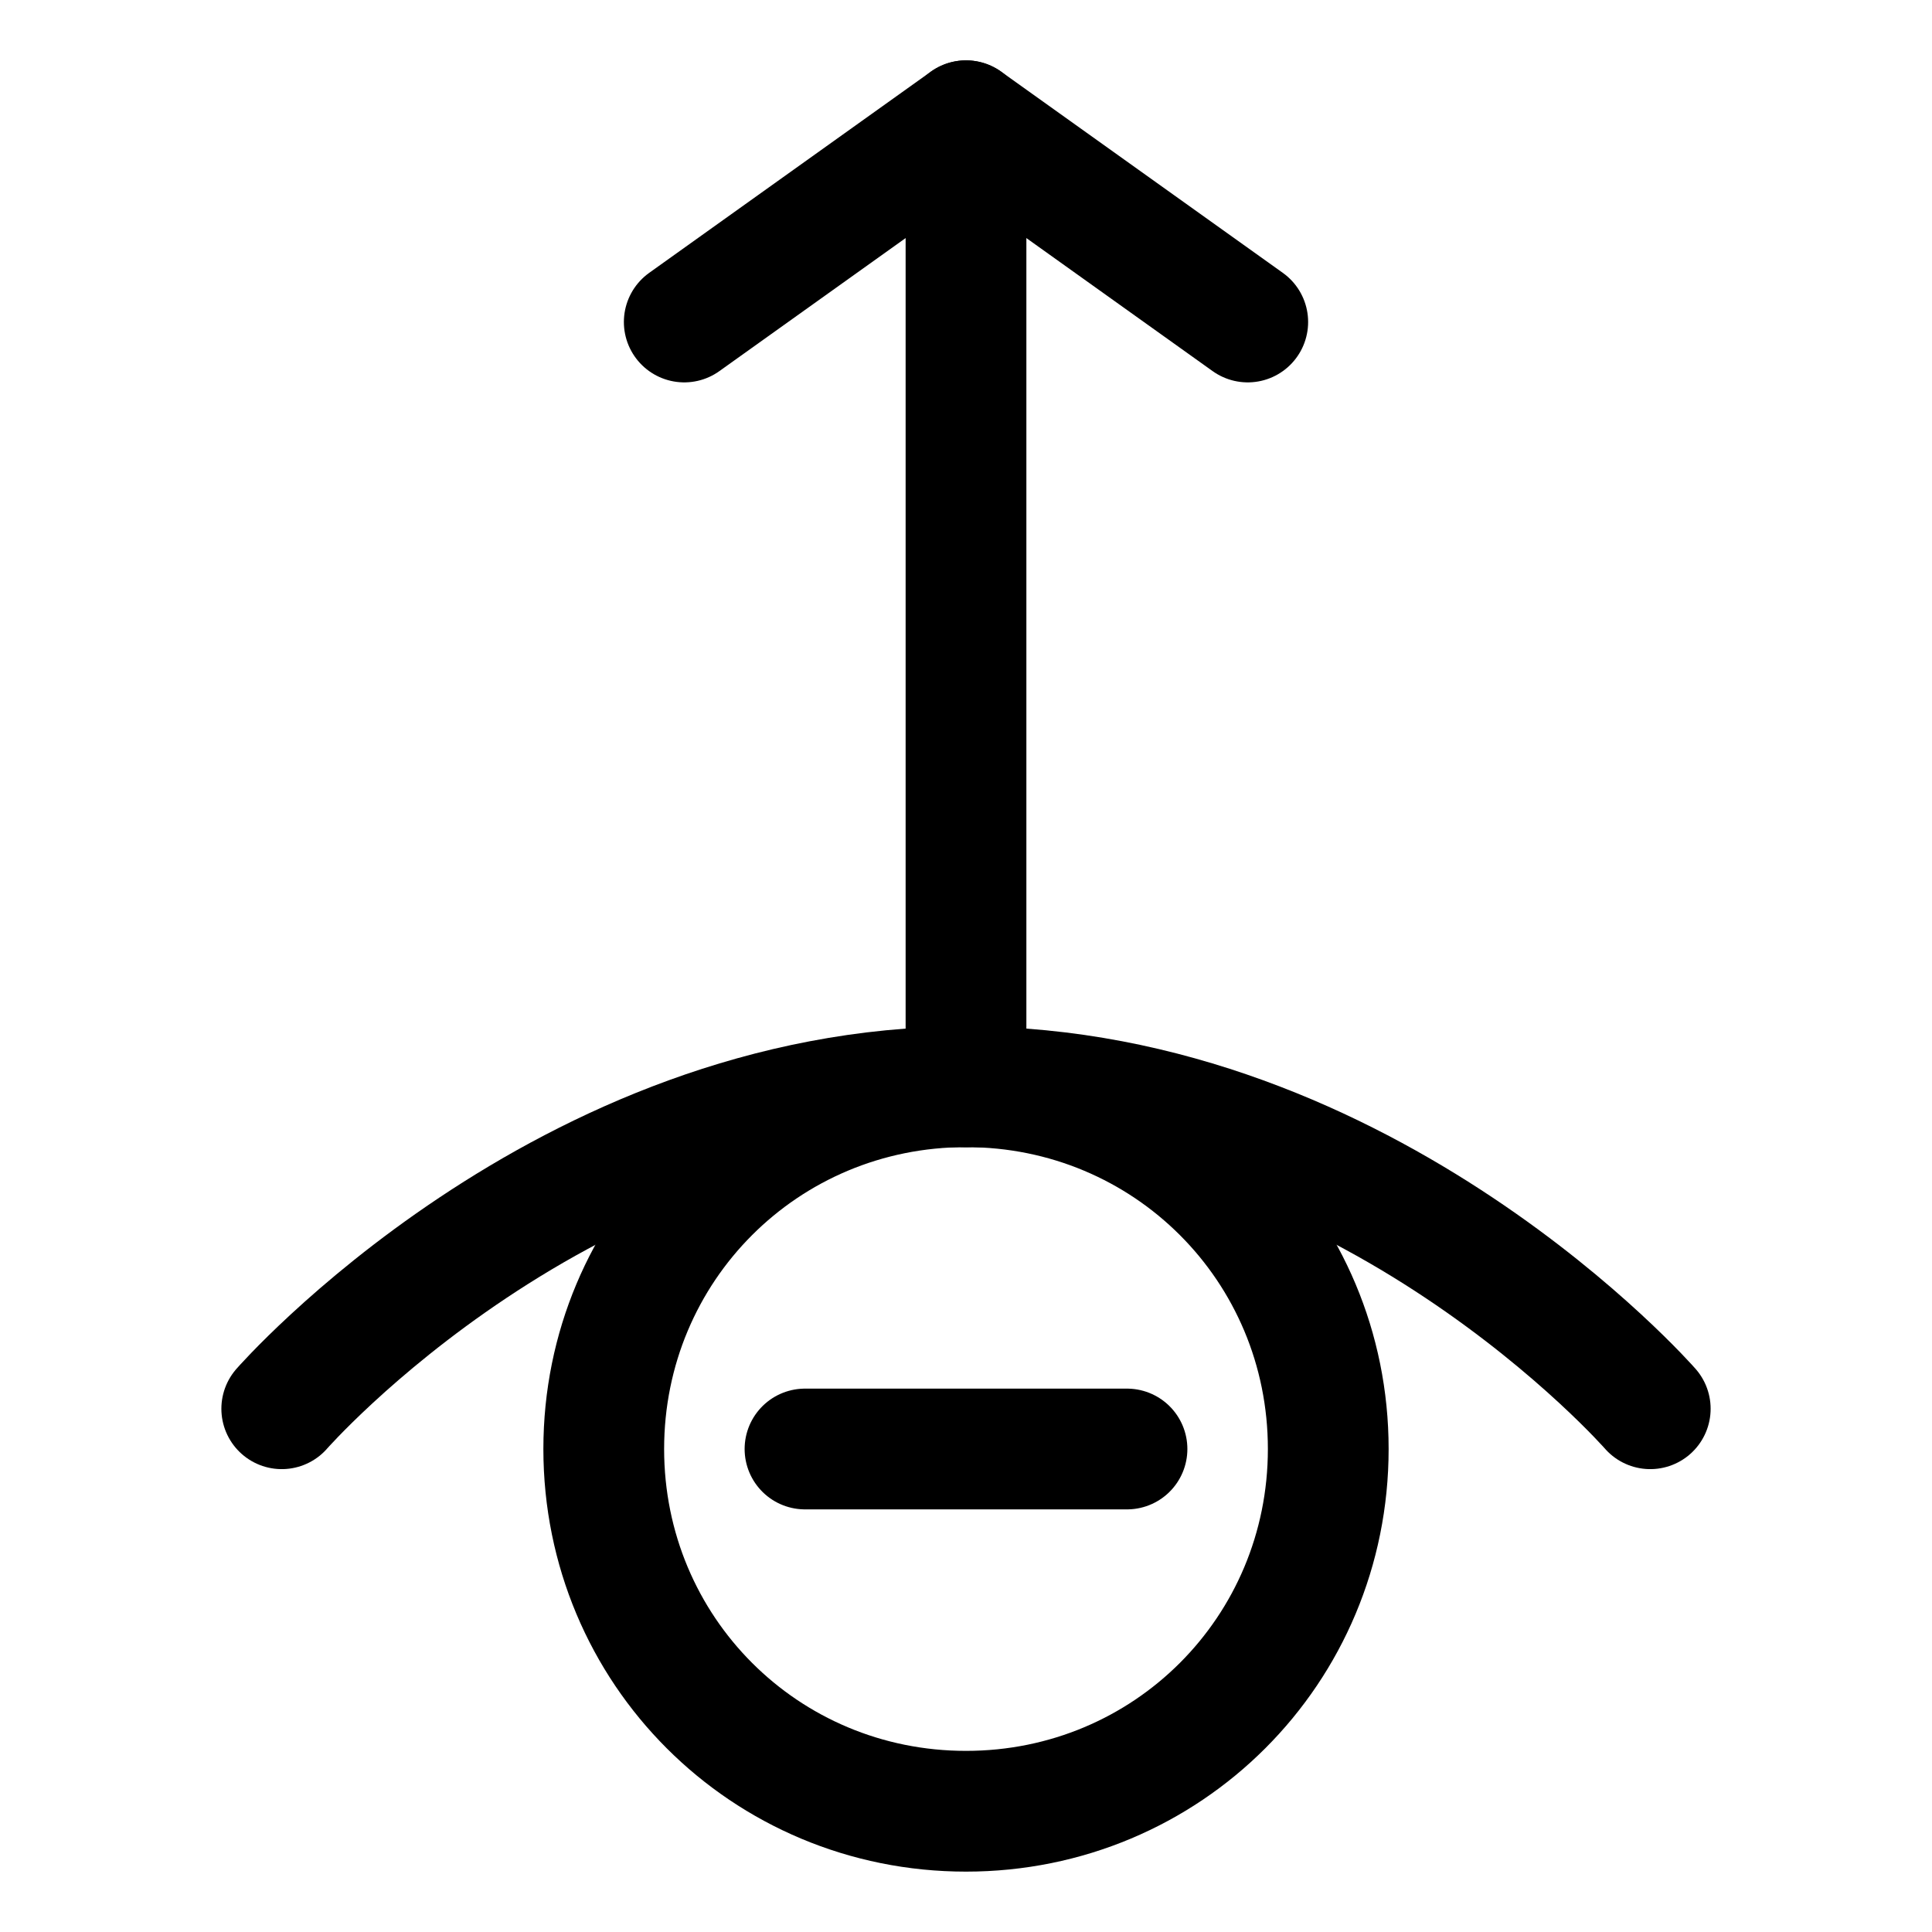
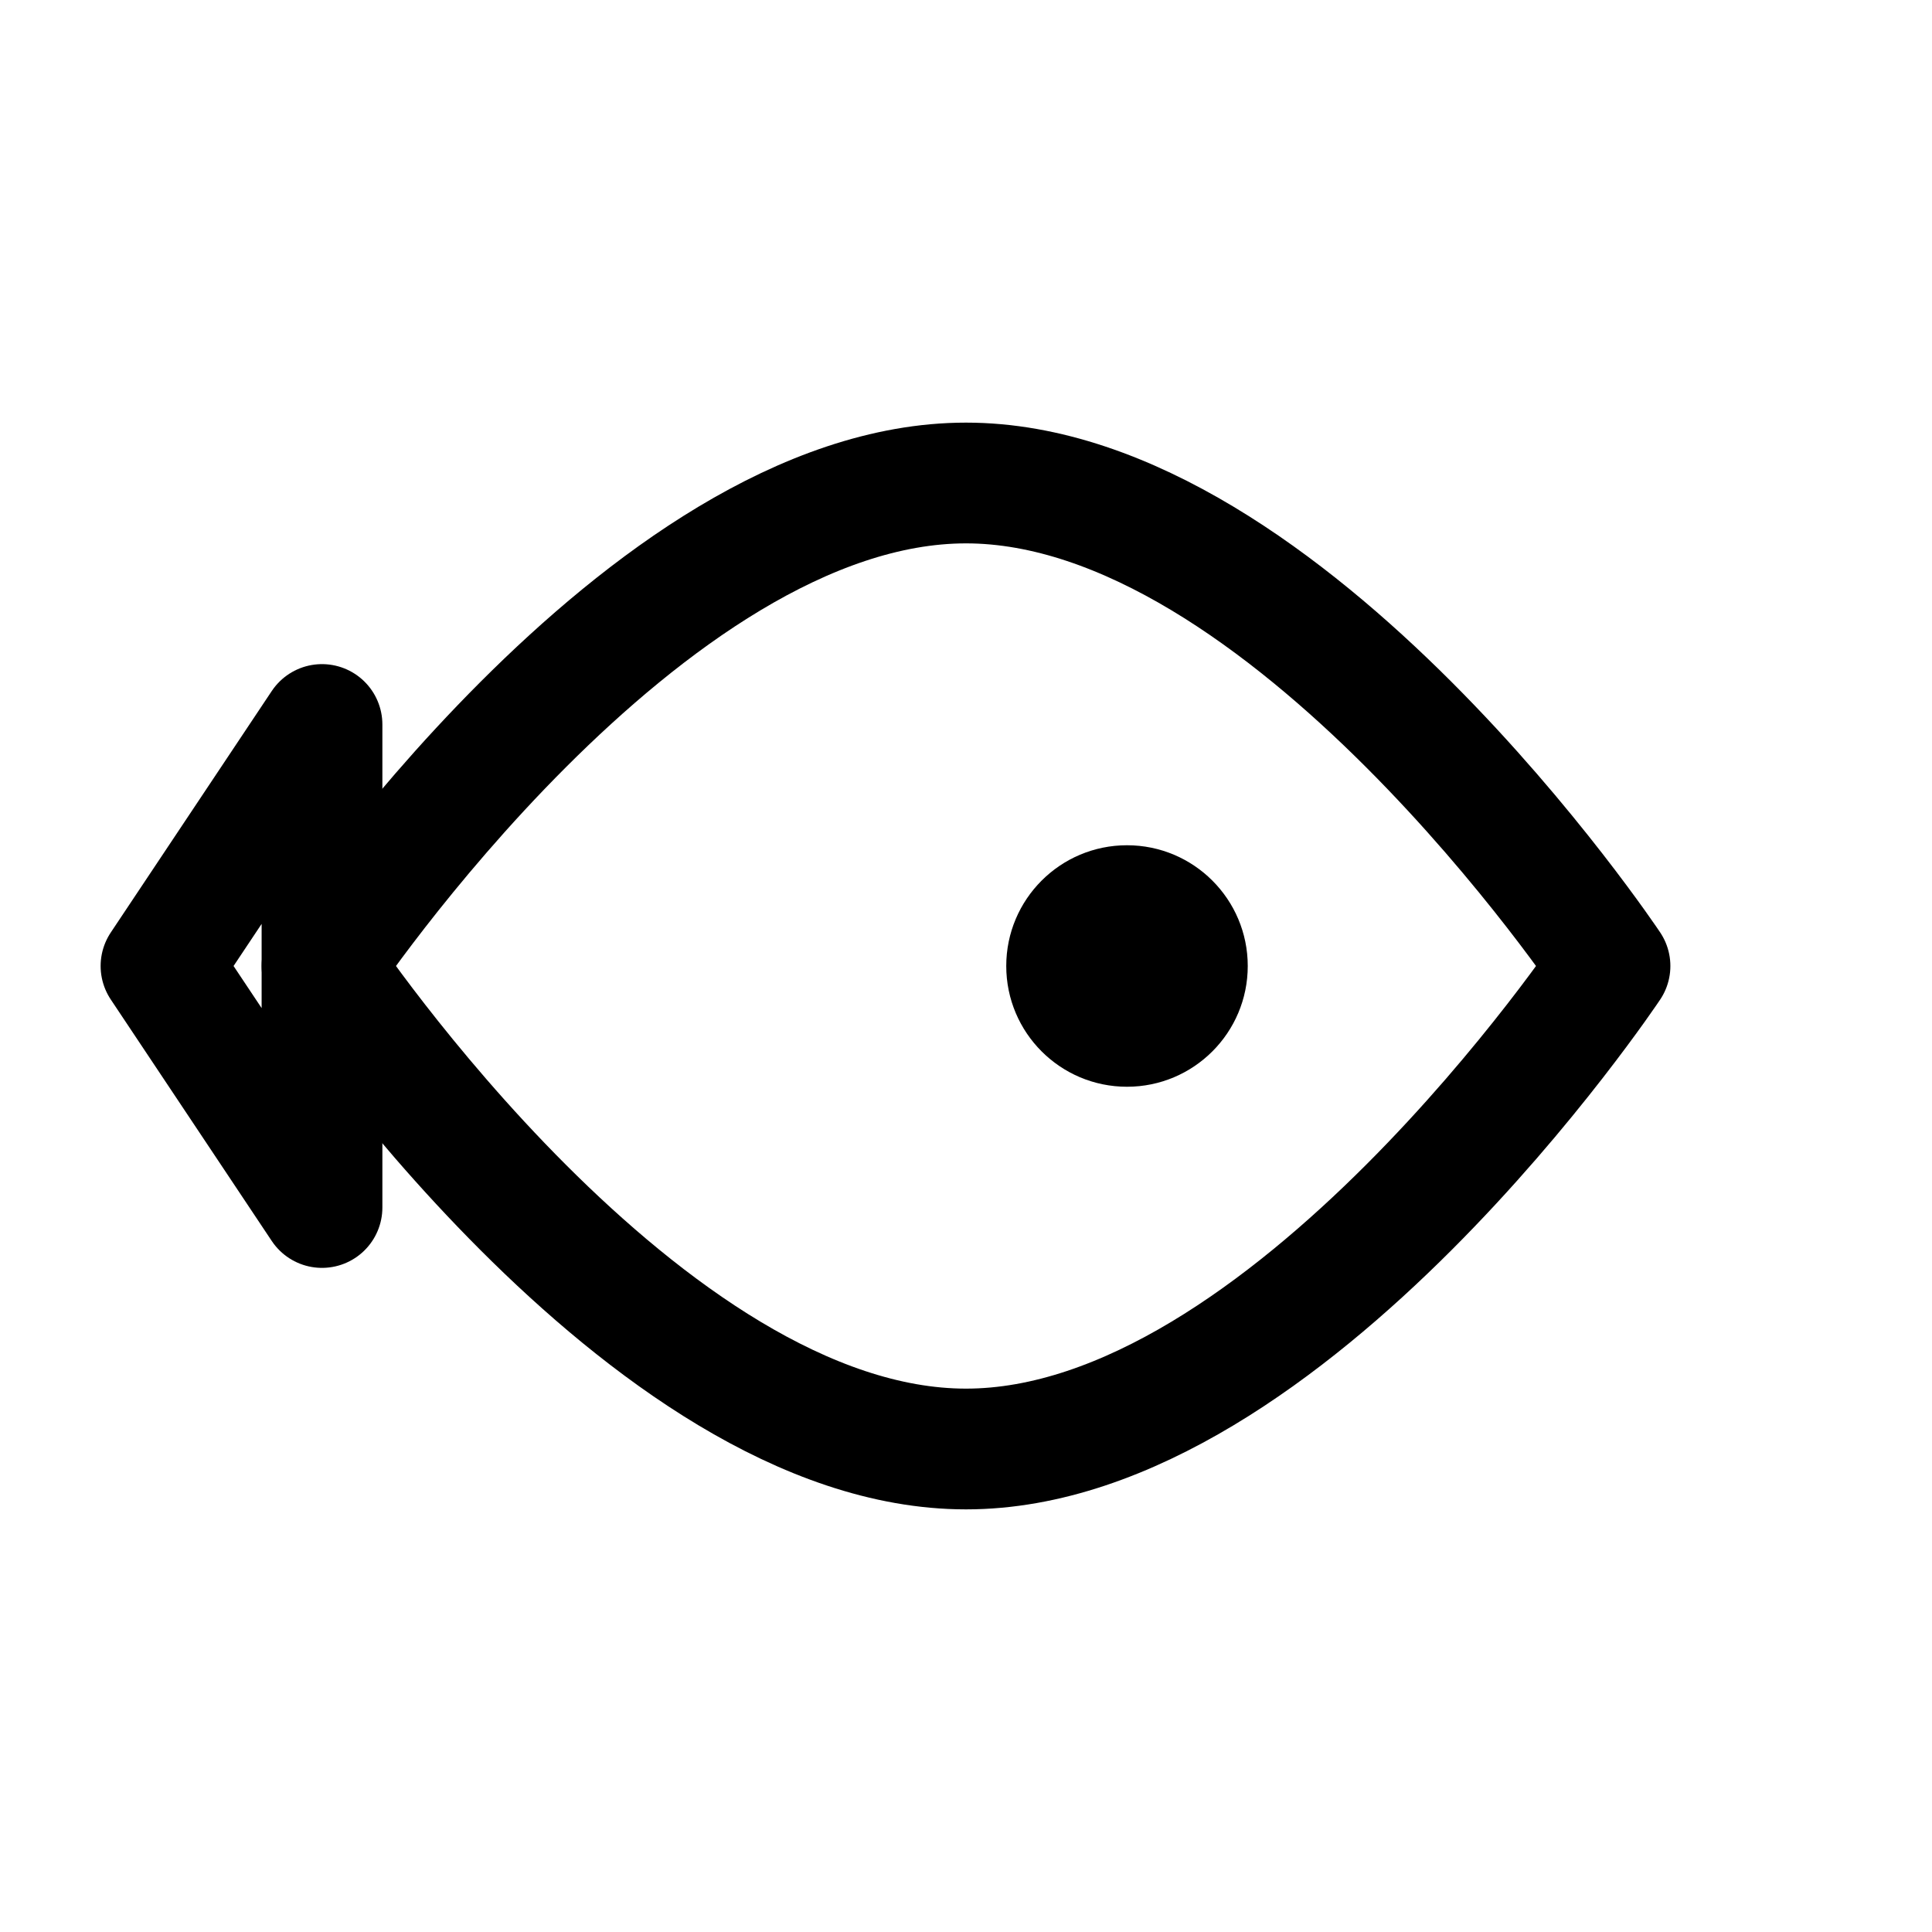
<svg xmlns="http://www.w3.org/2000/svg" width="24" height="24" viewBox="0 0 24 24" fill="none">
-   <path d="M3.5 17.5C3.5 17.5 7 13.5 12 13.5C17 13.5 20.5 17.5 20.5 17.5" stroke="currentColor" stroke-width="1.5" stroke-linecap="round" stroke-linejoin="round" />
-   <path d="M12 13.5C14.5 13.5 16.5 15.5 16.5 18C16.5 20.5 14.5 22.5 12 22.5C9.5 22.5 7.5 20.5 7.5 18C7.5 15.5 9.5 13.5 12 13.5Z" stroke="currentColor" stroke-width="1.5" />
-   <path d="M12 13.5V1.5" stroke="currentColor" stroke-width="1.5" stroke-linecap="round" />
-   <path d="M8.5 4L12 1.5L15.5 4" stroke="currentColor" stroke-width="1.5" stroke-linecap="round" stroke-linejoin="round" />
-   <path d="M10 18H14" stroke="currentColor" stroke-width="1.5" stroke-linecap="round" />
+   <path d="M4 12C4 12 8 6 12 6C16 6 20 12 20 12C20 12 16 18 12 18C8 18 4 12 4 12Z" stroke="currentColor" stroke-width="1.5" stroke-linecap="round" stroke-linejoin="round" />
+   <path d="M2 12L4 9V15L2 12Z" stroke="currentColor" stroke-width="1.5" stroke-linecap="round" stroke-linejoin="round" />
+   <circle cx="14" cy="12" r="1.5" fill="currentColor" />
</svg>
